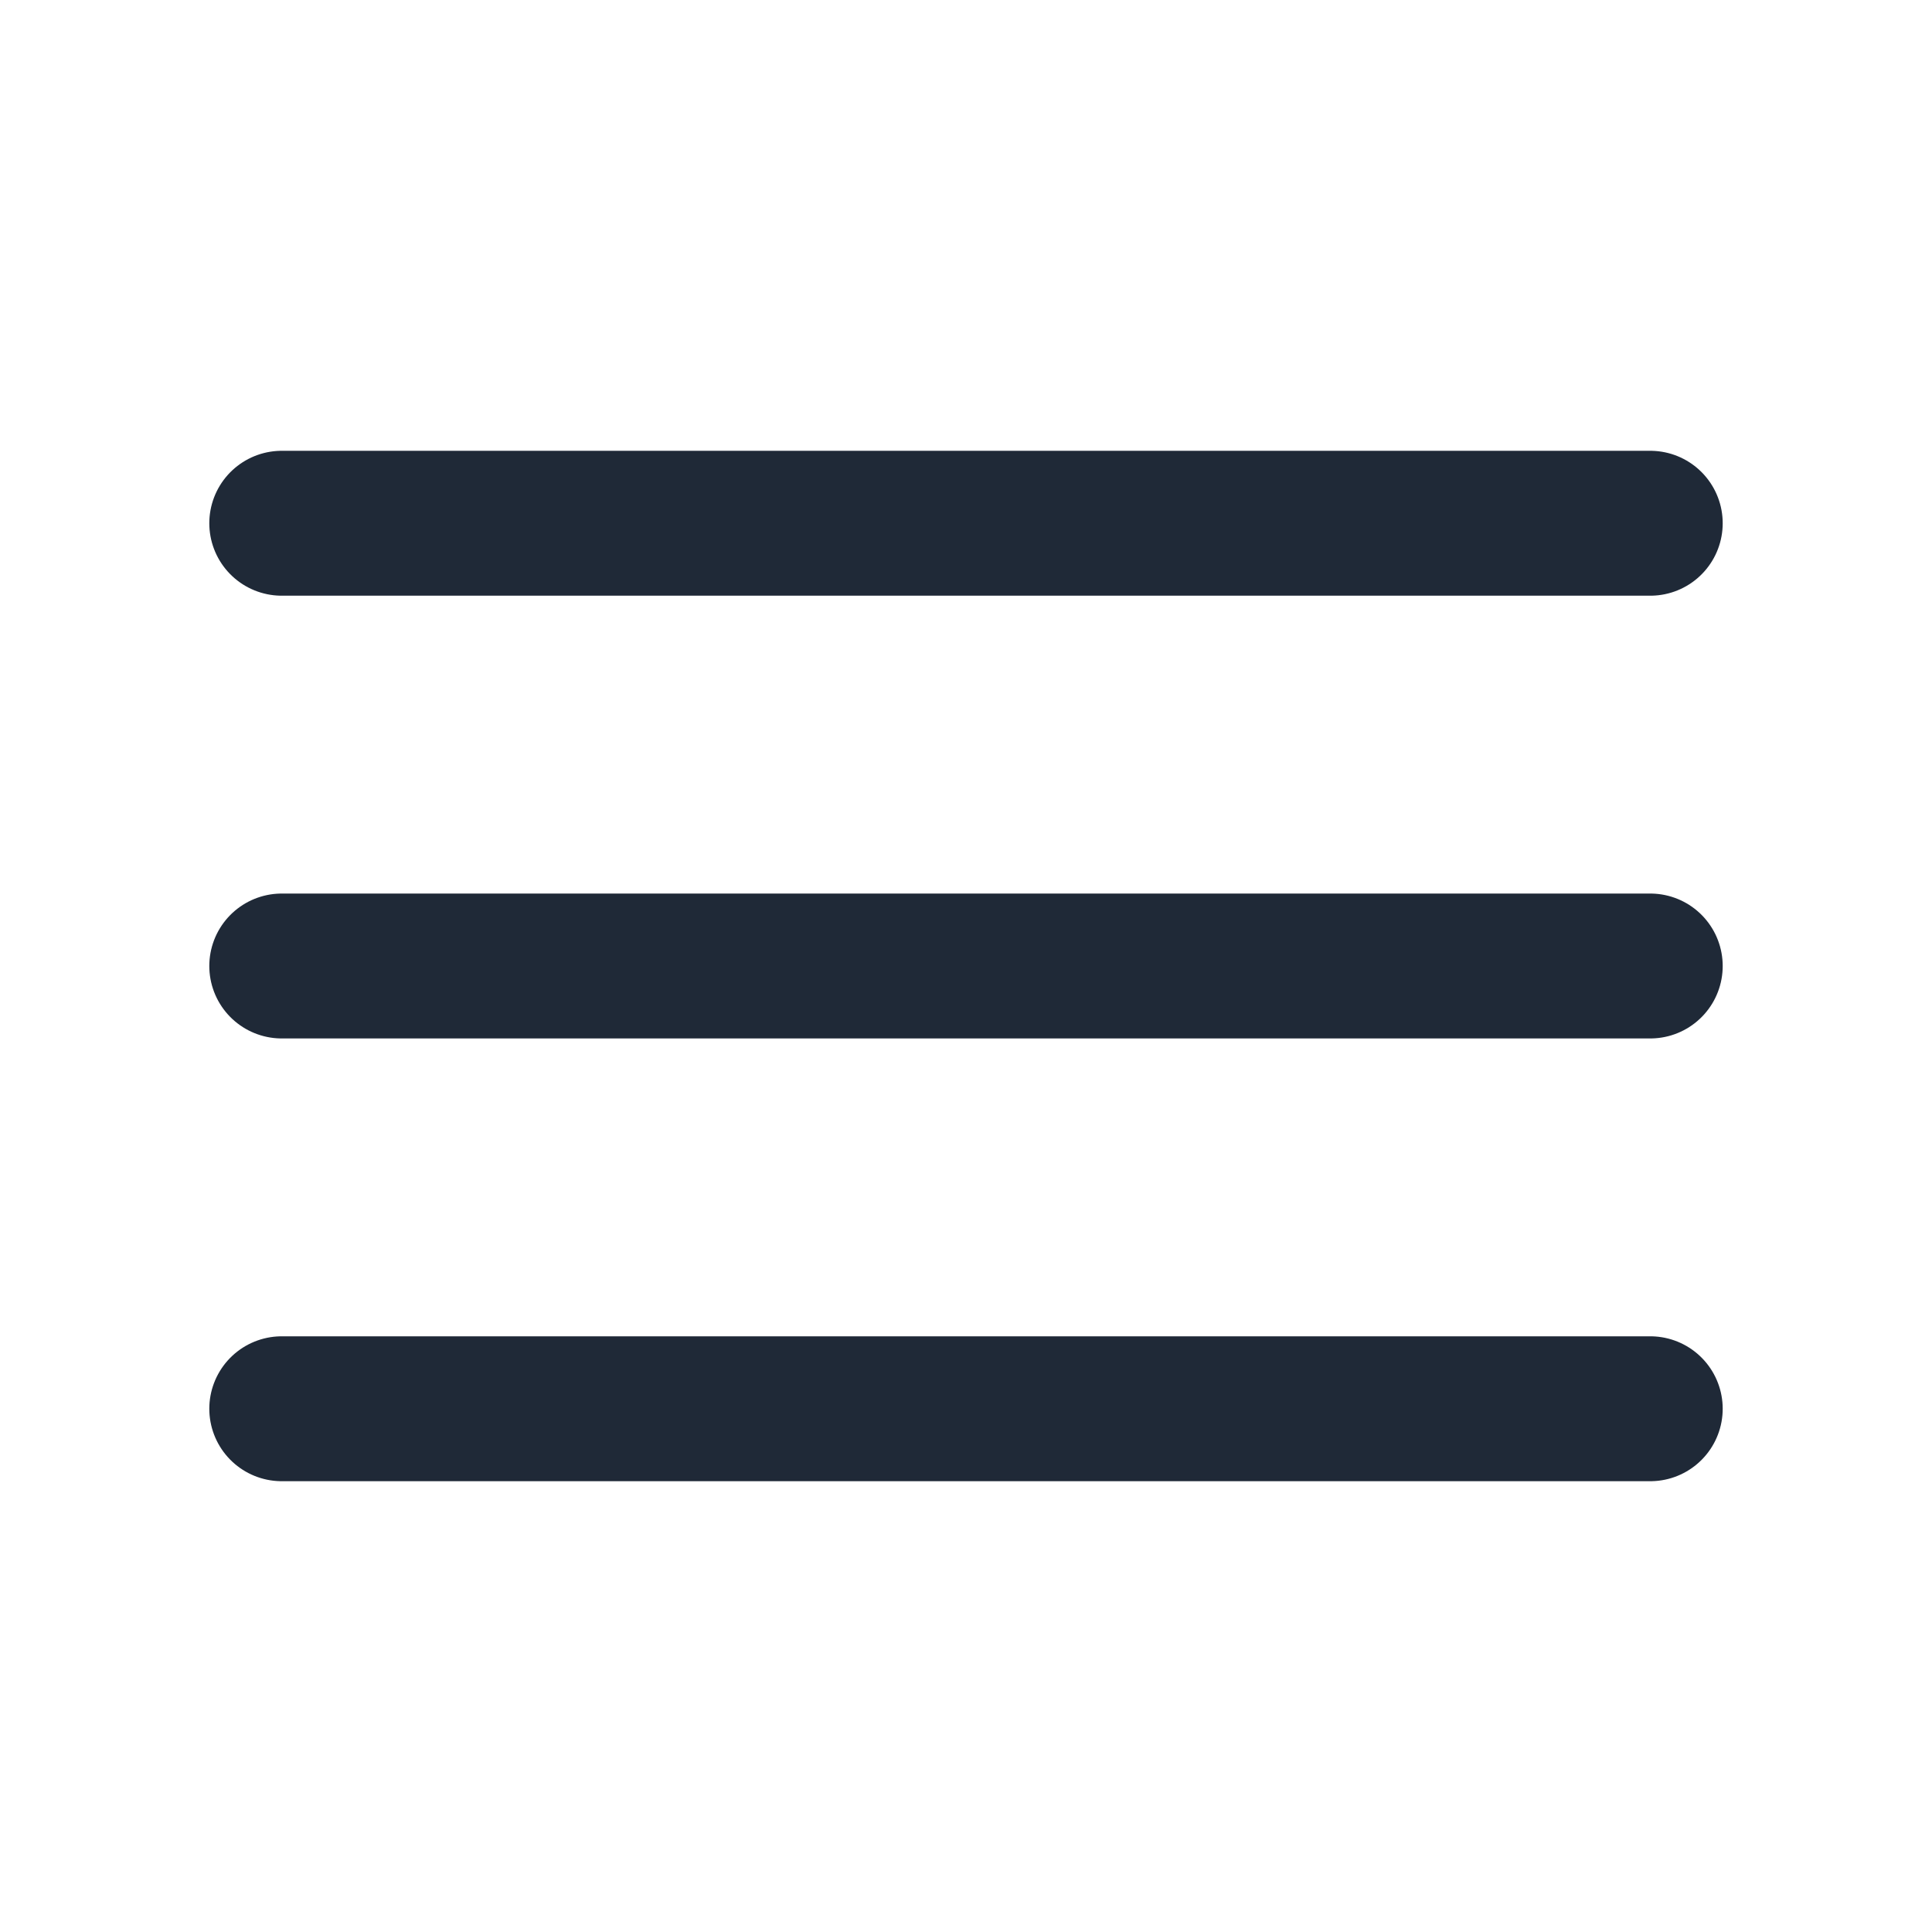
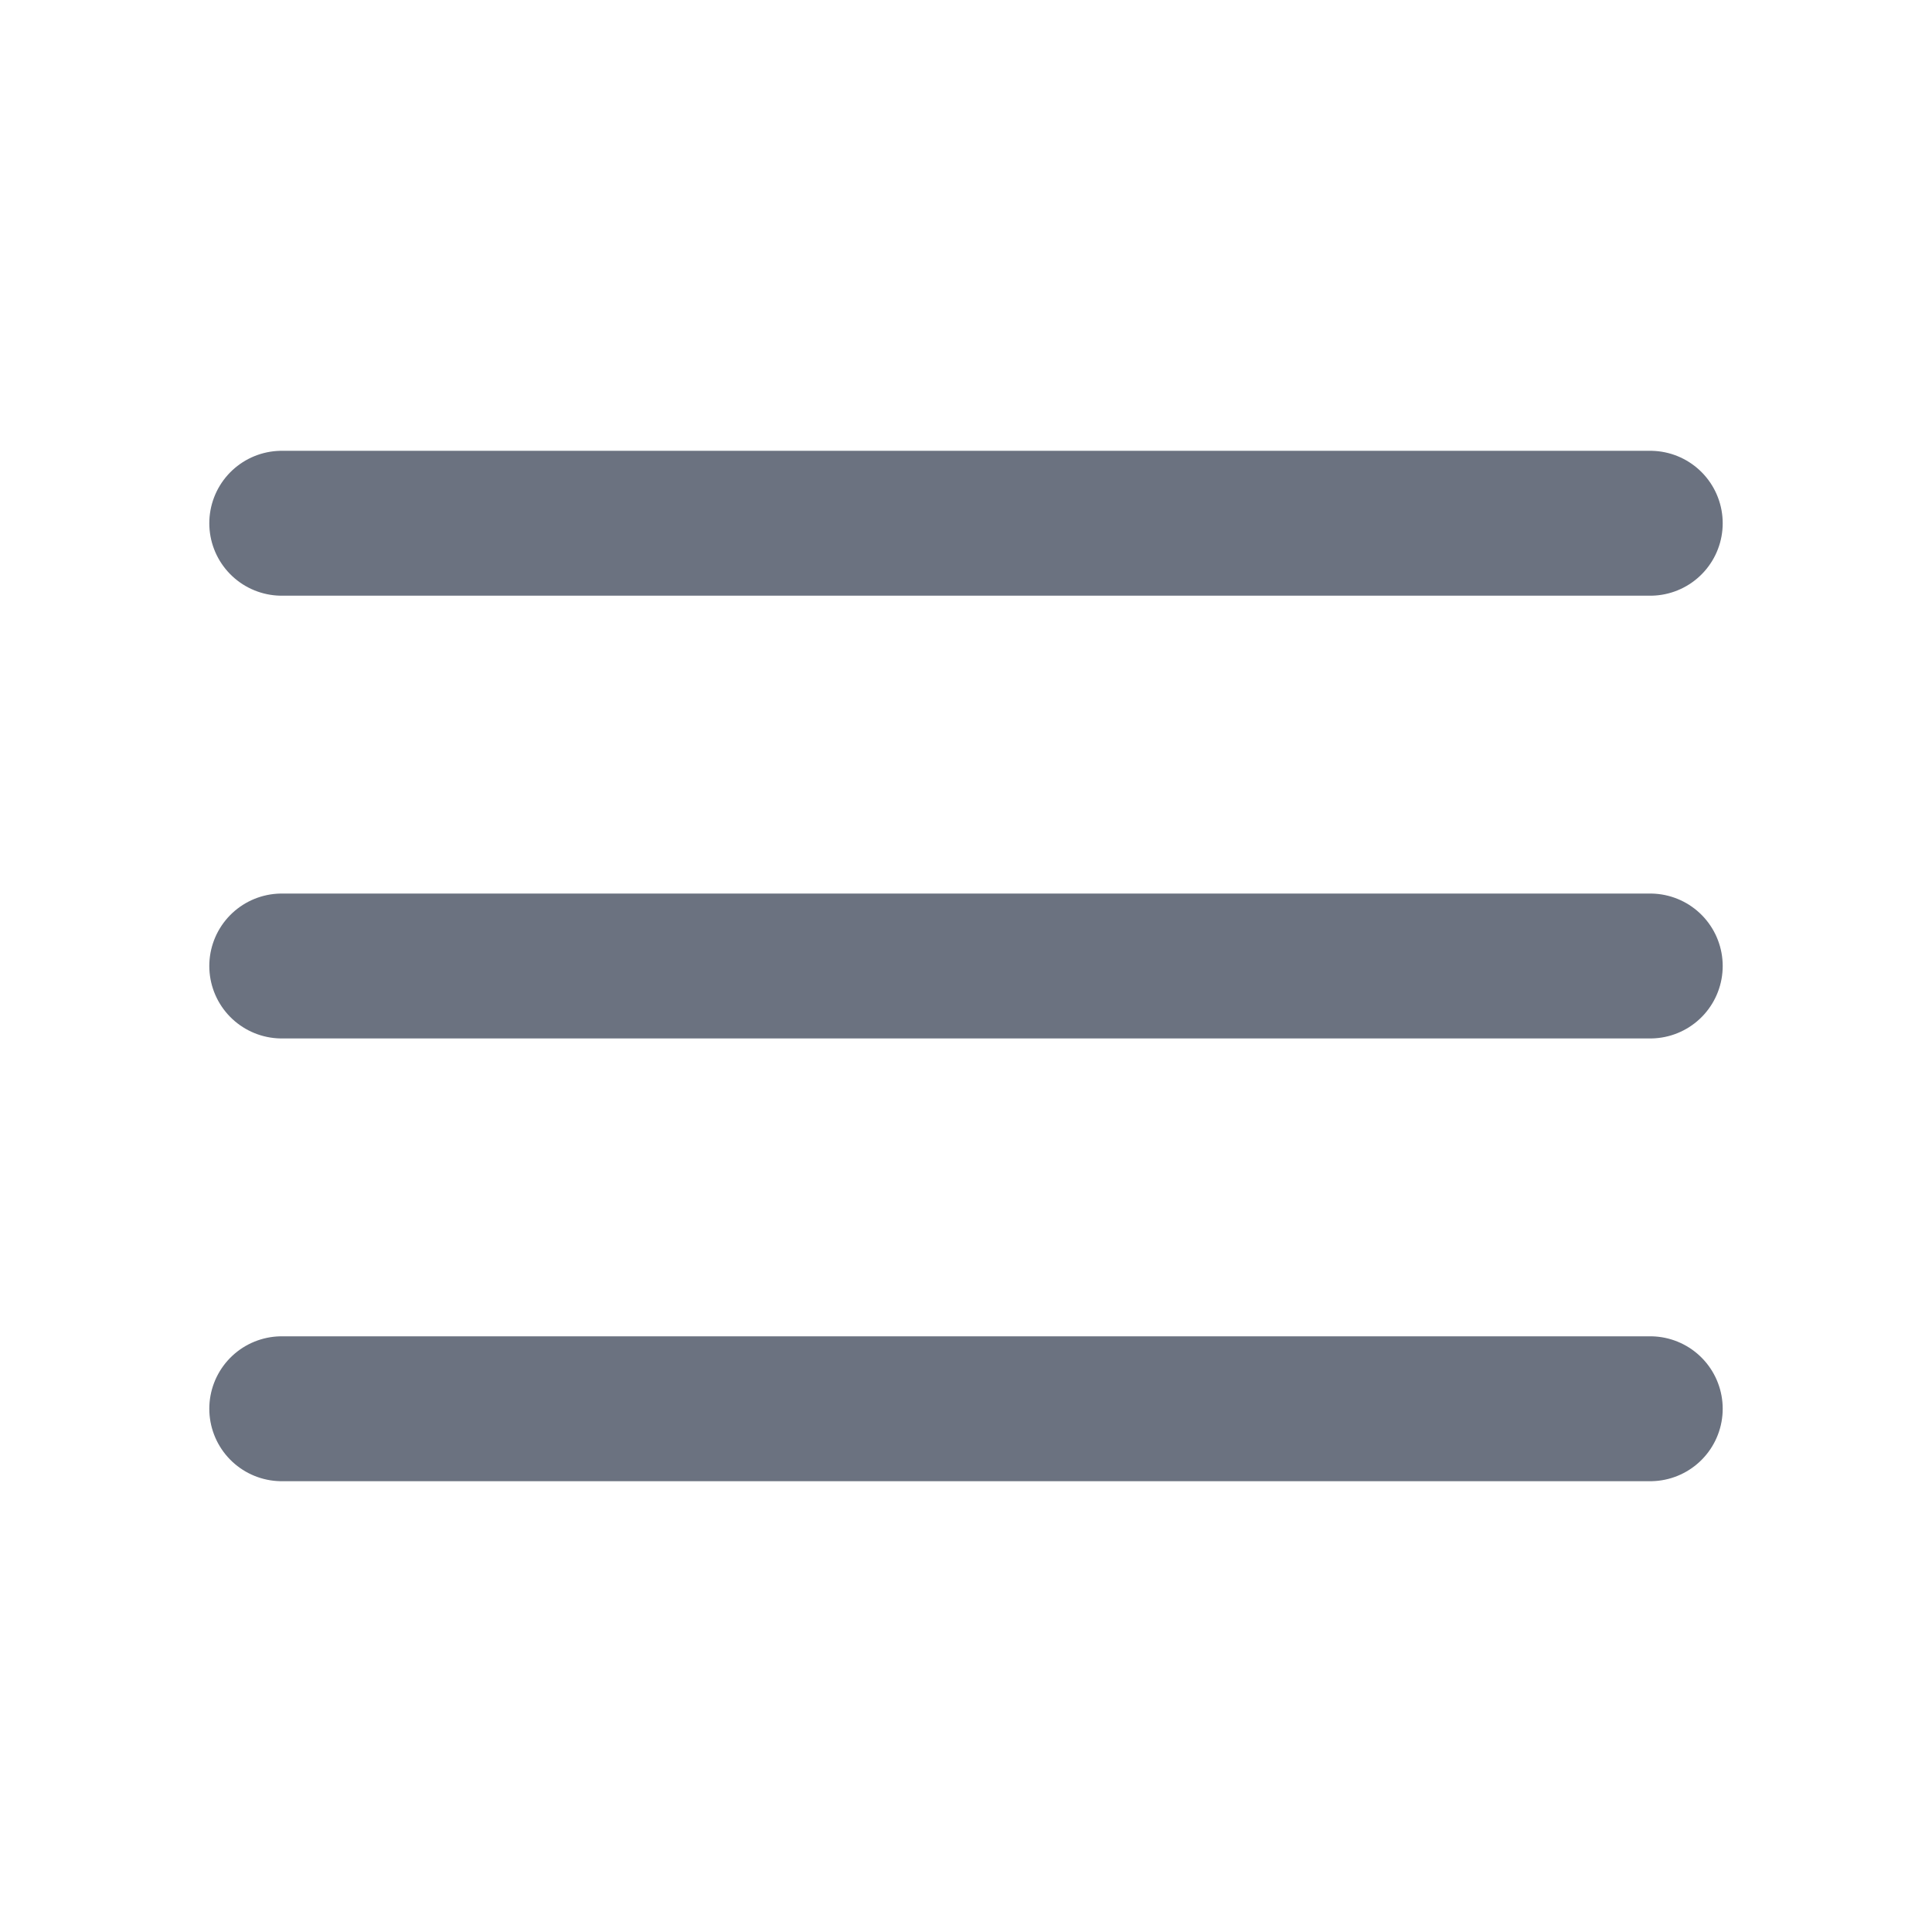
- <svg xmlns="http://www.w3.org/2000/svg" viewBox="0 0 24 24" fill="none" stroke="#1f2937" stroke-width="1.8" stroke-linecap="round" stroke-linejoin="round">
+ <svg xmlns="http://www.w3.org/2000/svg" viewBox="0 0 24 24" fill="none" stroke="#6b7280" stroke-width="1.8" stroke-linecap="round" stroke-linejoin="round">
  <line x1="3.5" y1="6.5" x2="20.5" y2="6.5" />
  <line x1="3.5" y1="12" x2="20.5" y2="12" />
  <line x1="3.5" y1="17.5" x2="20.5" y2="17.5" />
</svg>
